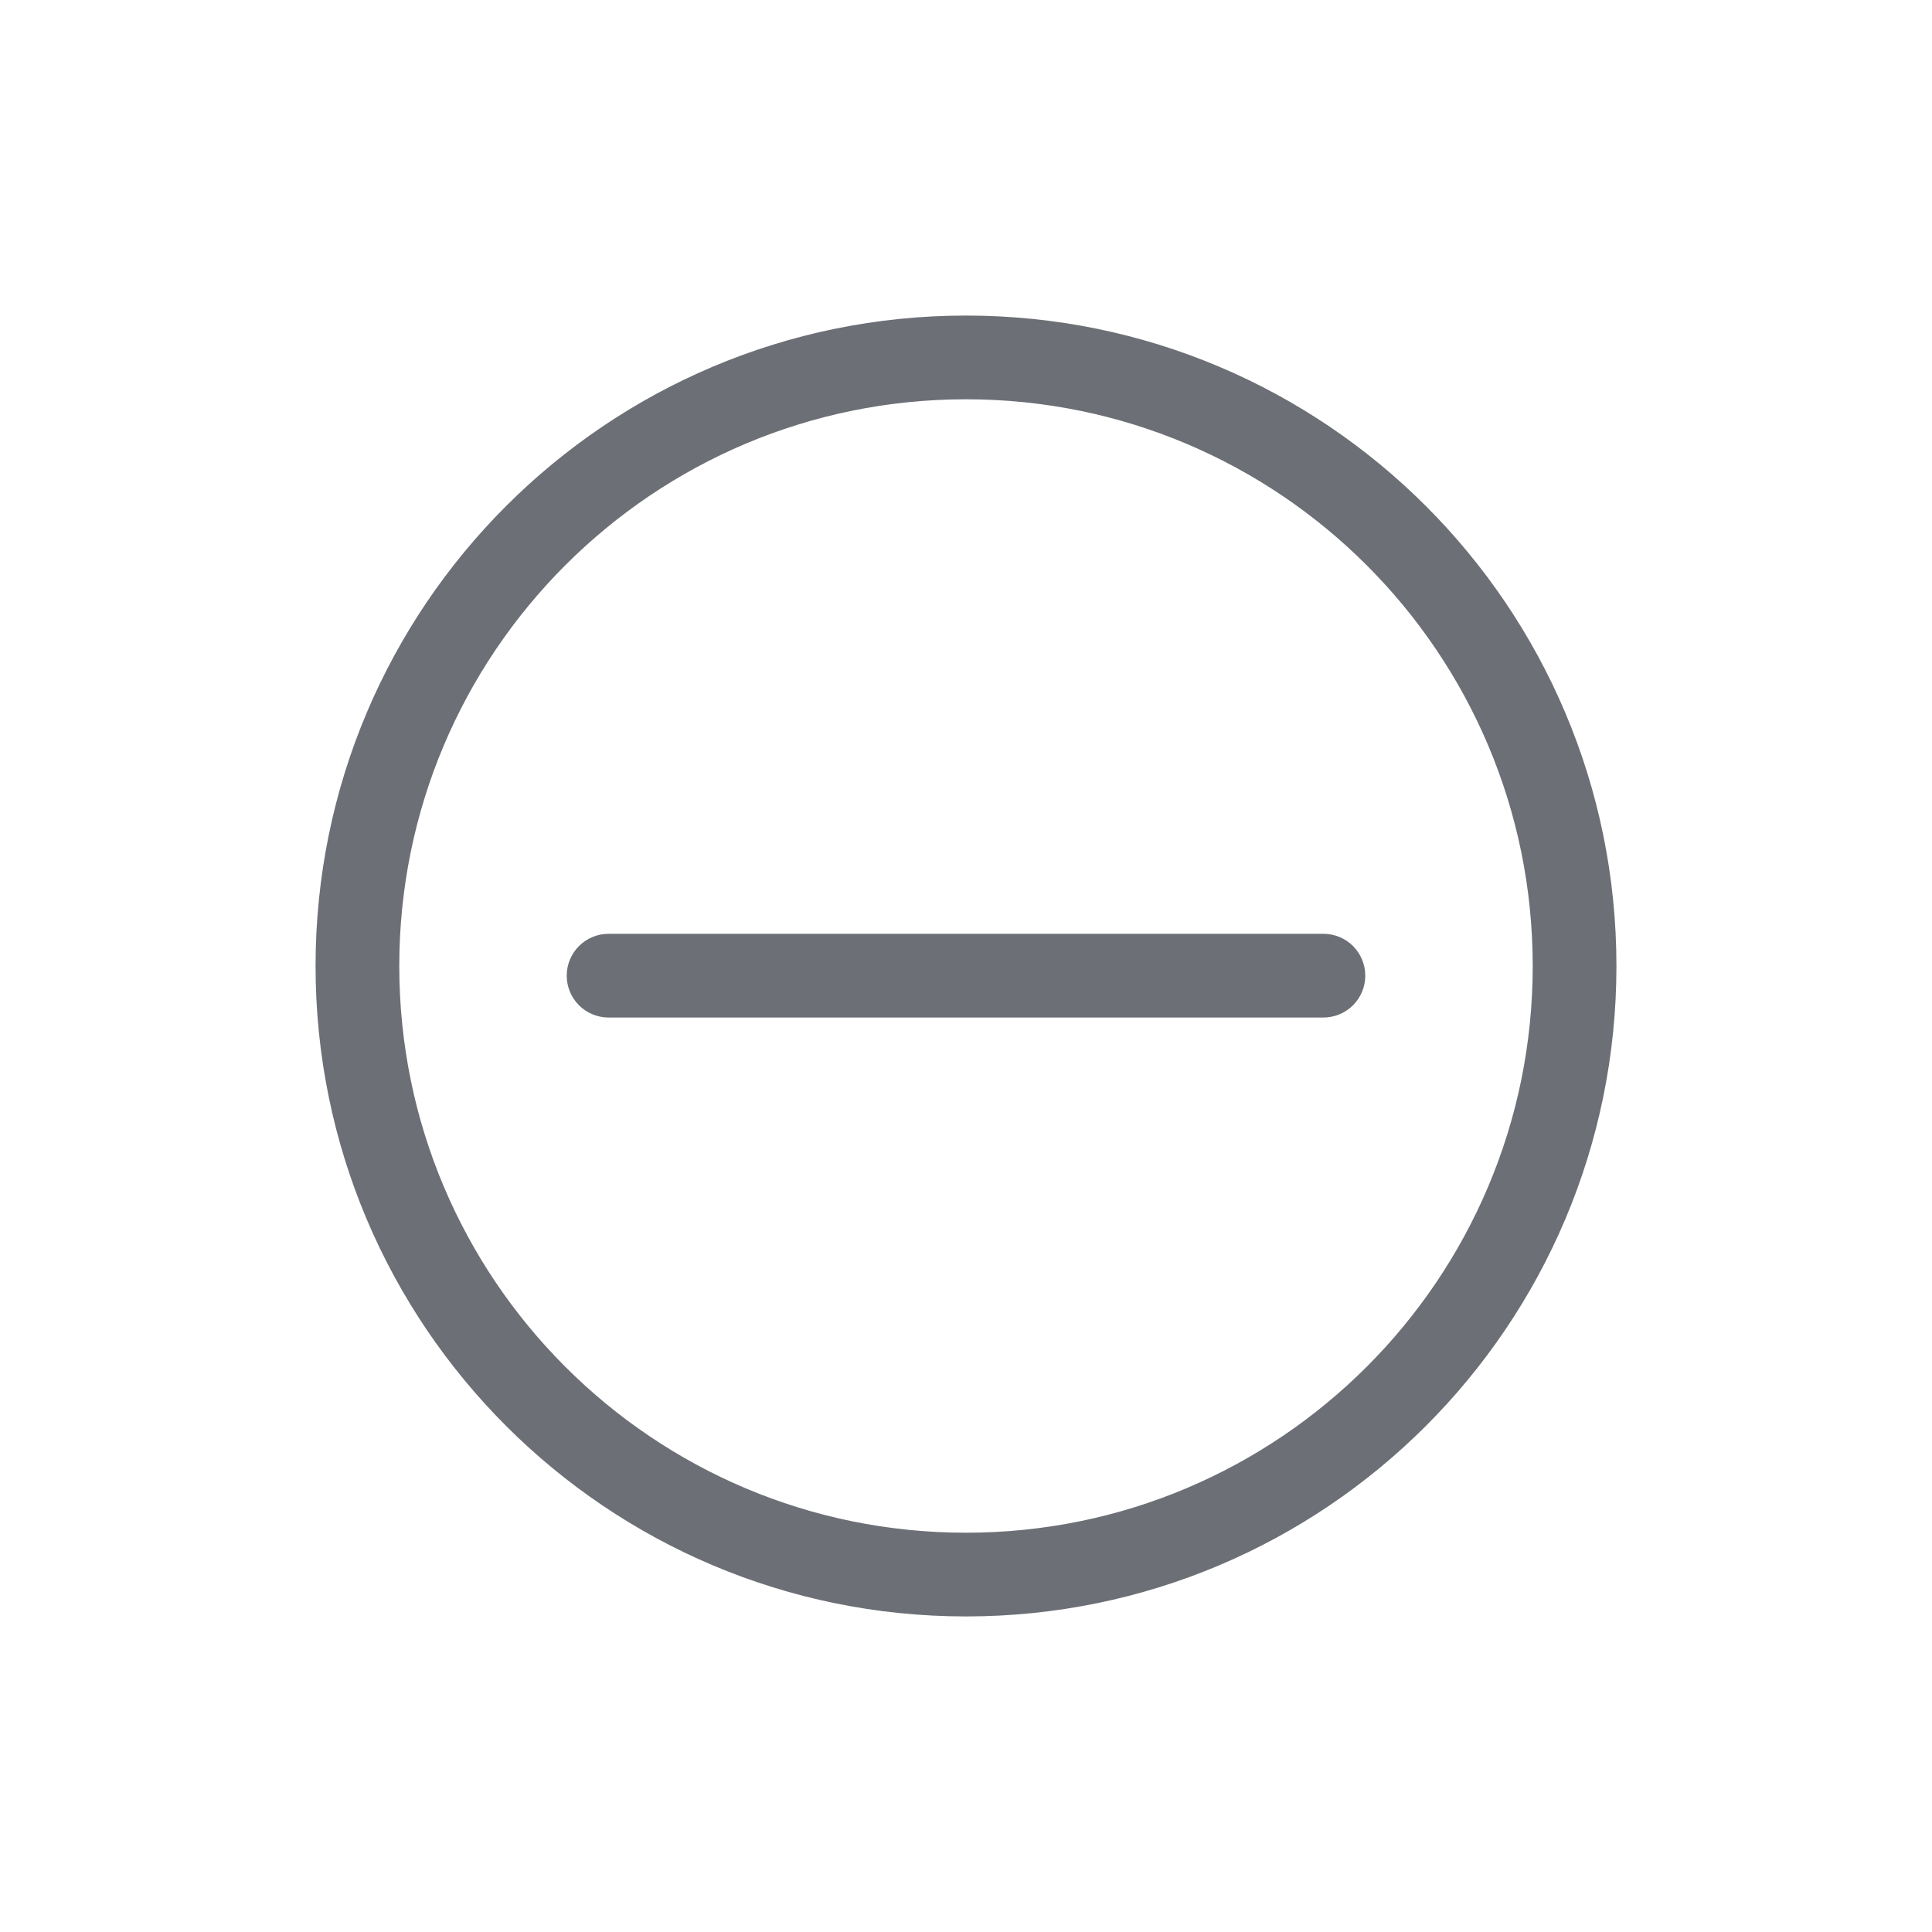
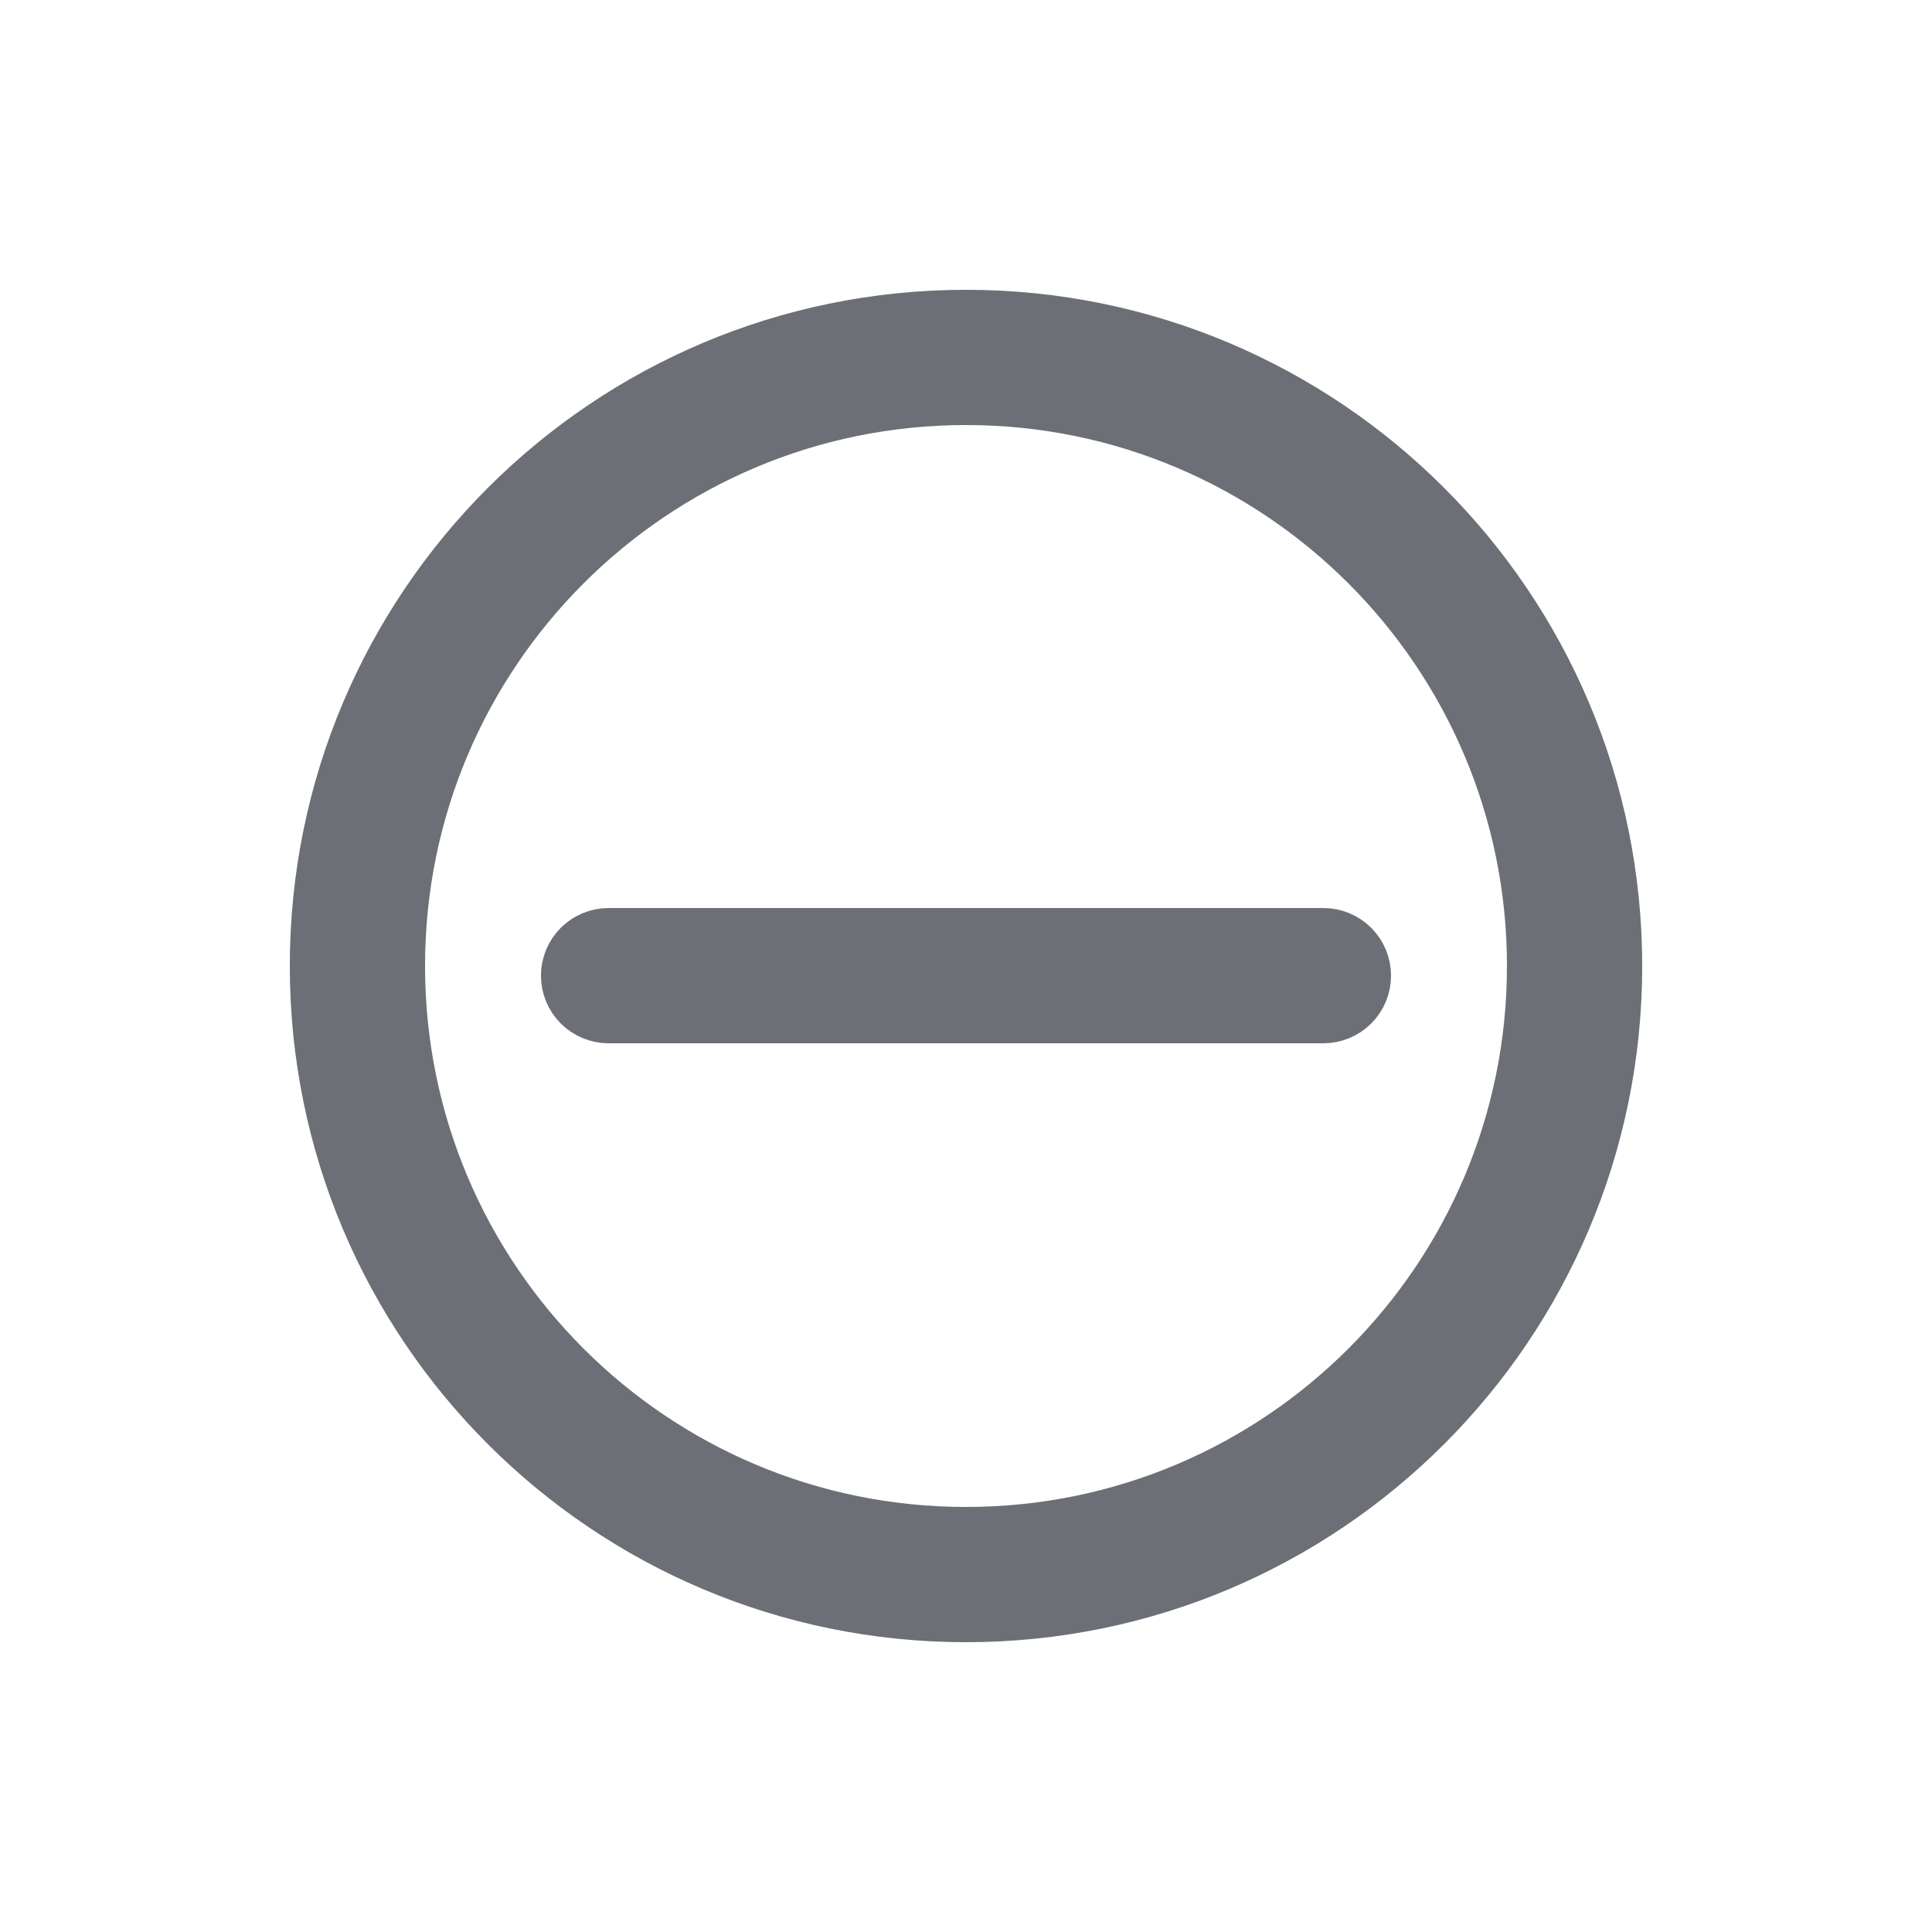
<svg xmlns="http://www.w3.org/2000/svg" width="30" height="30" viewBox="0 0 30 30" fill="none">
-   <path d="M20.55 15.7C20.696 15.7 20.836 15.642 20.939 15.539C21.042 15.436 21.1 15.296 21.1 15.15C21.1 15.004 21.042 14.864 20.939 14.761C20.836 14.658 20.696 14.6 20.55 14.6H9.45C9.304 14.6 9.164 14.658 9.061 14.761C8.958 14.864 8.9 15.004 8.9 15.15C8.9 15.296 8.958 15.436 9.061 15.539C9.164 15.642 9.304 15.7 9.45 15.7H20.55Z" fill="#6C6F75" stroke="#6C6F75" stroke-width="0.2" />
-   <path d="M15 25C20.522 25 25 20.523 25 15C25 9.477 20.522 5 15 5C9.477 5 5 9.477 5 15C5 20.523 9.477 25 15 25ZM23.9 15C23.9 19.916 19.915 23.9 15 23.9C10.084 23.9 6.1 19.916 6.1 15C6.1 10.085 10.084 6.1 15 6.1C19.915 6.1 23.9 10.085 23.9 15Z" fill="#6C6F75" stroke="#6C6F75" stroke-width="0.2" />
+   <path d="M20.55 15.7C20.696 15.7 20.836 15.642 20.939 15.539C21.042 15.436 21.1 15.296 21.1 15.15C21.1 15.004 21.042 14.864 20.939 14.761C20.836 14.658 20.696 14.6 20.55 14.6H9.45C9.304 14.6 9.164 14.658 9.061 14.761C8.958 14.864 8.9 15.004 8.9 15.15C8.9 15.296 8.958 15.436 9.061 15.539C9.164 15.642 9.304 15.7 9.45 15.7H20.55Z" fill="#6C6F75" stroke="#6C6F75" strokeWidth="0.2" />
+   <path d="M15 25C20.522 25 25 20.523 25 15C25 9.477 20.522 5 15 5C9.477 5 5 9.477 5 15C5 20.523 9.477 25 15 25ZM23.9 15C23.9 19.916 19.915 23.9 15 23.9C10.084 23.9 6.1 19.916 6.1 15C6.1 10.085 10.084 6.1 15 6.1C19.915 6.1 23.9 10.085 23.9 15Z" fill="#6C6F75" stroke="#6C6F75" strokeWidth="0.2" />
</svg>
